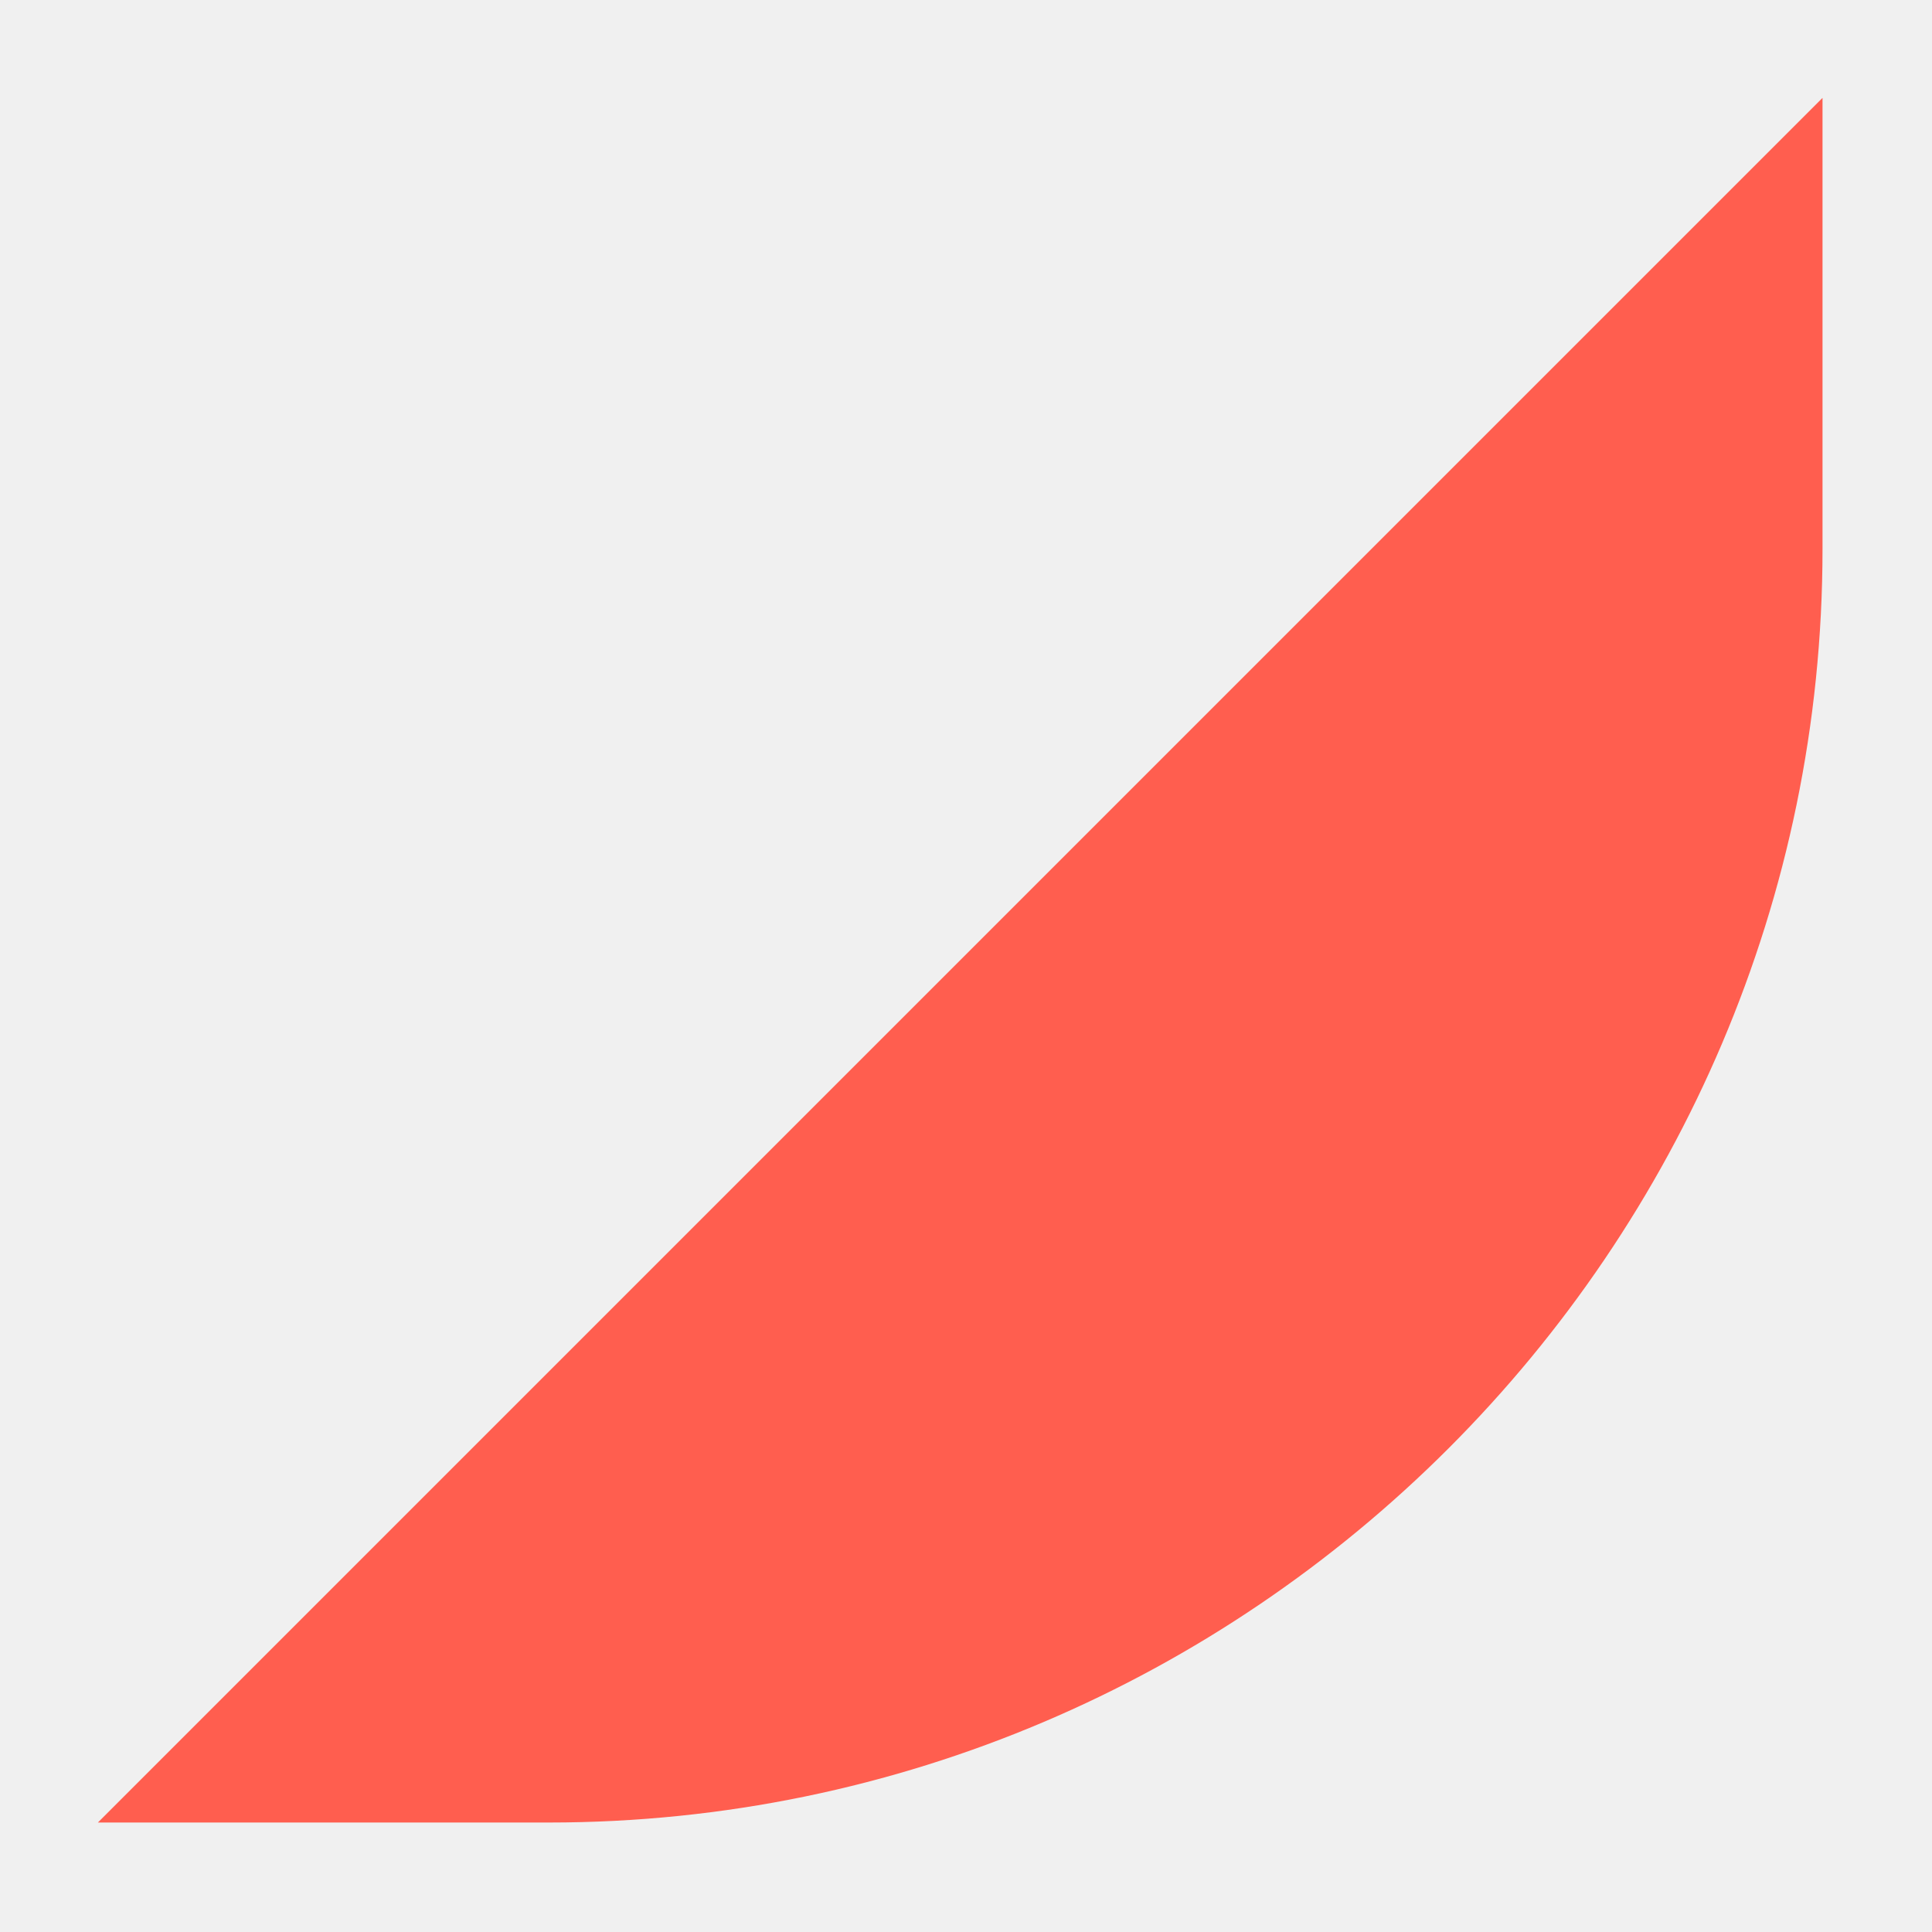
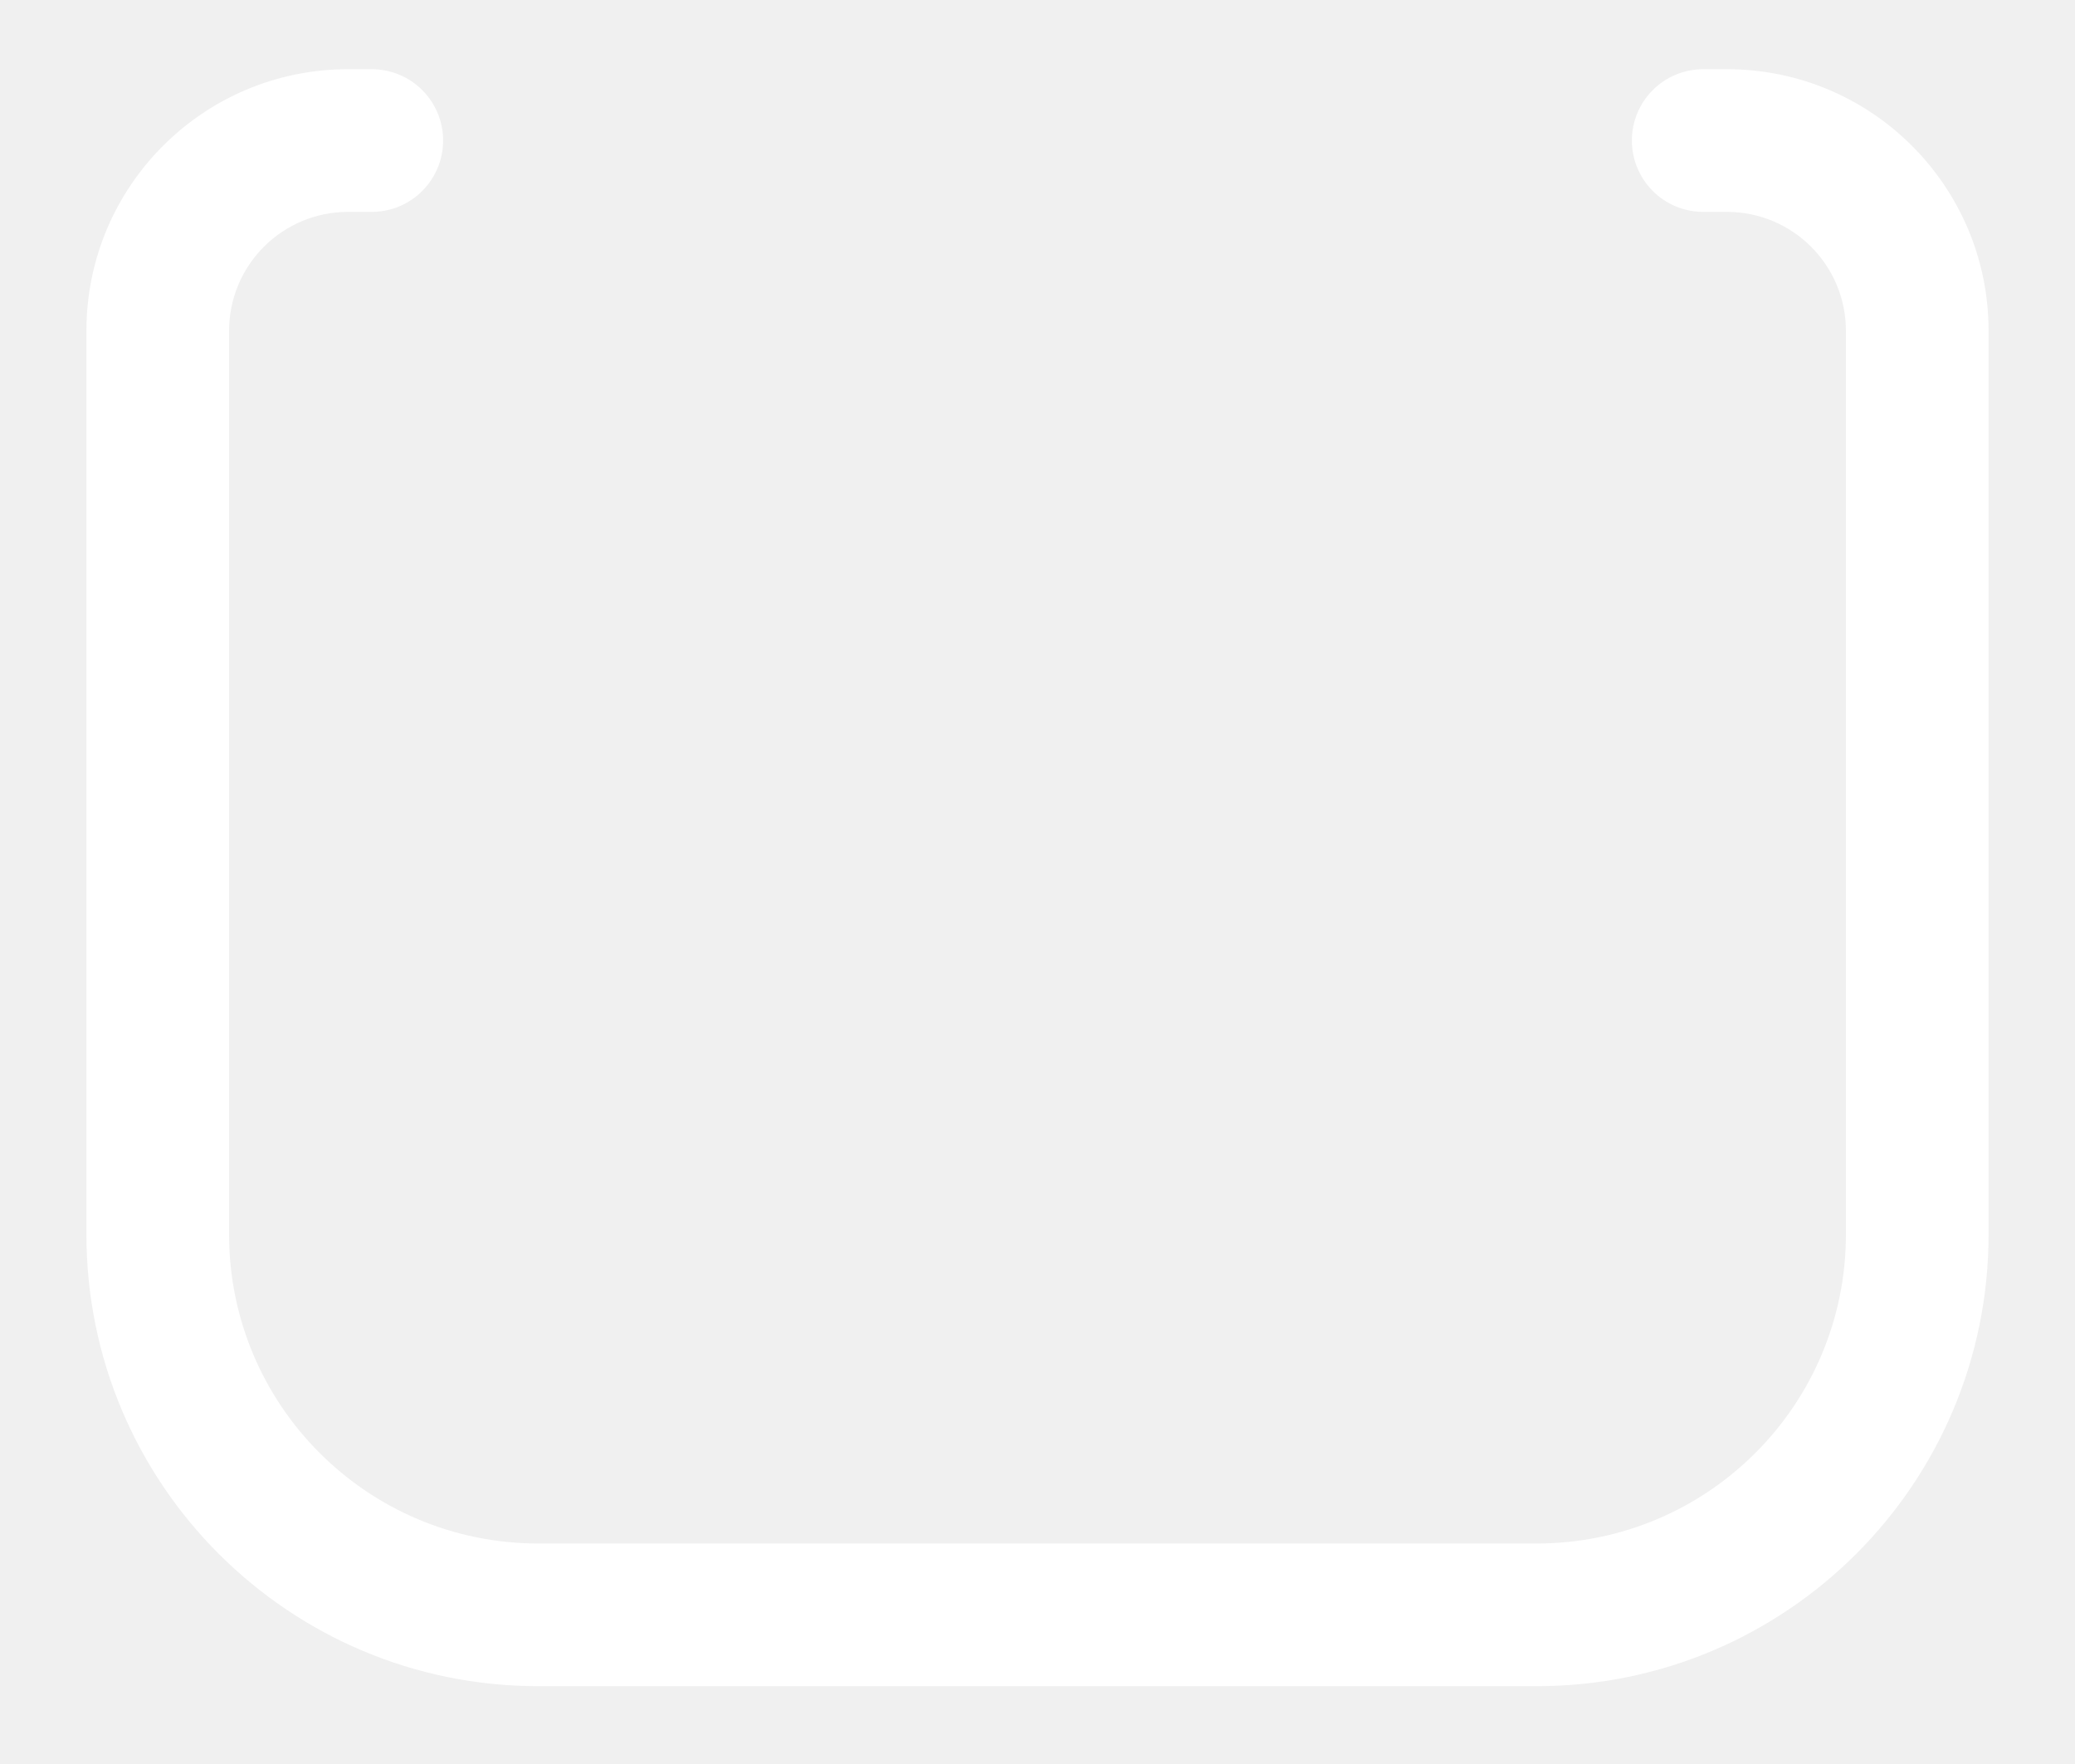
- <svg xmlns="http://www.w3.org/2000/svg" version="1.1" width="15px" height="15px">
+ <svg xmlns="http://www.w3.org/2000/svg" version="1.1" width="20px" height="17px">
  <defs>
    <pattern id="BGPattern" patternUnits="userSpaceOnUse" alignment="0 0" imageRepeat="None" />
-     <mask fill="white" id="Clip3145">
-       <path d="M 14.15 4.263  L 14.15 0.76  L 0.76 14.15  L 4.263 14.15  C 9.703 14.15  14.15 9.699  14.15 4.263  Z " fill-rule="evenodd" />
+     <mask fill="white" id="Clip10271">
+       <path d="M 2.208 11.896  L 2.208 3.188  C 2.208 2.555  2.722 2.042  3.354 2.042  L 3.583 2.042  C 3.963 2.042  4.271 1.734  4.271 1.354  C 4.271 0.974  3.963 0.667  3.583 0.667  L 3.354 0.667  C 1.962 0.667  0.833 1.795  0.833 3.188  L 0.833 11.896  C 0.833 14.301  2.783 16.25  5.188 16.25  L 14.812 16.25  C 17.217 16.25  19.167 14.301  19.167 11.896  L 19.167 3.188  C 19.167 1.795  18.038 0.667  16.646 0.667  L 16.417 0.667  C 16.037 0.667  15.729 0.974  15.729 1.354  C 15.729 1.734  16.037 2.042  16.417 2.042  L 16.646 2.042  C 17.278 2.042  17.792 2.555  17.792 3.188  L 17.792 11.896  C 17.792 13.541  16.458 14.875  14.812 14.875  L 5.188 14.875  C 3.542 14.875  2.208 13.541  2.208 11.896  Z " fill-rule="evenodd" />
    </mask>
  </defs>
-   <g transform="matrix(1 0 0 1 -185 -1265 )">
-     <path d="M 14.15 4.263  L 14.15 0.76  L 0.76 14.15  L 4.263 14.15  C 9.703 14.15  14.15 9.699  14.15 4.263  Z " fill-rule="nonzero" fill="rgba(255, 94, 79, 1)" stroke="none" transform="matrix(1 0 0 1 185 1265 )" class="fill" />
-     <path d="M 14.15 4.263  L 14.15 0.76  L 0.76 14.15  L 4.263 14.15  C 9.703 14.15  14.15 9.699  14.15 4.263  Z " stroke-width="0" stroke-dasharray="0" stroke="rgba(255, 255, 255, 0)" fill="none" transform="matrix(1 0 0 1 185 1265 )" class="stroke" mask="url(#Clip3145)" />
+   <g transform="matrix(1 0 0 1 -26 -229 )">
+     <path d="M 2.208 11.896  L 2.208 3.188  C 2.208 2.555  2.722 2.042  3.354 2.042  L 3.583 2.042  C 3.963 2.042  4.271 1.734  4.271 1.354  C 4.271 0.974  3.963 0.667  3.583 0.667  L 3.354 0.667  C 1.962 0.667  0.833 1.795  0.833 3.188  L 0.833 11.896  C 0.833 14.301  2.783 16.25  5.188 16.25  L 14.812 16.25  C 17.217 16.25  19.167 14.301  19.167 11.896  L 19.167 3.188  C 19.167 1.795  18.038 0.667  16.646 0.667  L 16.417 0.667  C 16.037 0.667  15.729 0.974  15.729 1.354  C 15.729 1.734  16.037 2.042  16.417 2.042  L 16.646 2.042  C 17.278 2.042  17.792 2.555  17.792 3.188  L 17.792 11.896  C 17.792 13.541  16.458 14.875  14.812 14.875  L 5.188 14.875  C 3.542 14.875  2.208 13.541  2.208 11.896  Z " fill-rule="nonzero" fill="rgba(255, 255, 255, 1)" stroke="none" transform="matrix(1 0 0 1 26 229 )" class="fill" />
+     <path d="M 2.208 11.896  L 2.208 3.188  C 2.208 2.555  2.722 2.042  3.354 2.042  L 3.583 2.042  C 3.963 2.042  4.271 1.734  4.271 1.354  C 4.271 0.974  3.963 0.667  3.583 0.667  L 3.354 0.667  C 1.962 0.667  0.833 1.795  0.833 3.188  L 0.833 11.896  C 0.833 14.301  2.783 16.25  5.188 16.25  L 14.812 16.25  C 17.217 16.25  19.167 14.301  19.167 11.896  L 19.167 3.188  C 19.167 1.795  18.038 0.667  16.646 0.667  L 16.417 0.667  C 16.037 0.667  15.729 0.974  15.729 1.354  C 15.729 1.734  16.037 2.042  16.417 2.042  L 16.646 2.042  C 17.278 2.042  17.792 2.555  17.792 3.188  L 17.792 11.896  C 17.792 13.541  16.458 14.875  14.812 14.875  L 5.188 14.875  C 3.542 14.875  2.208 13.541  2.208 11.896  Z " stroke-width="0" stroke-dasharray="0" stroke="rgba(255, 255, 255, 0)" fill="none" transform="matrix(1 0 0 1 26 229 )" class="stroke" mask="url(#Clip10271)" />
  </g>
</svg>
